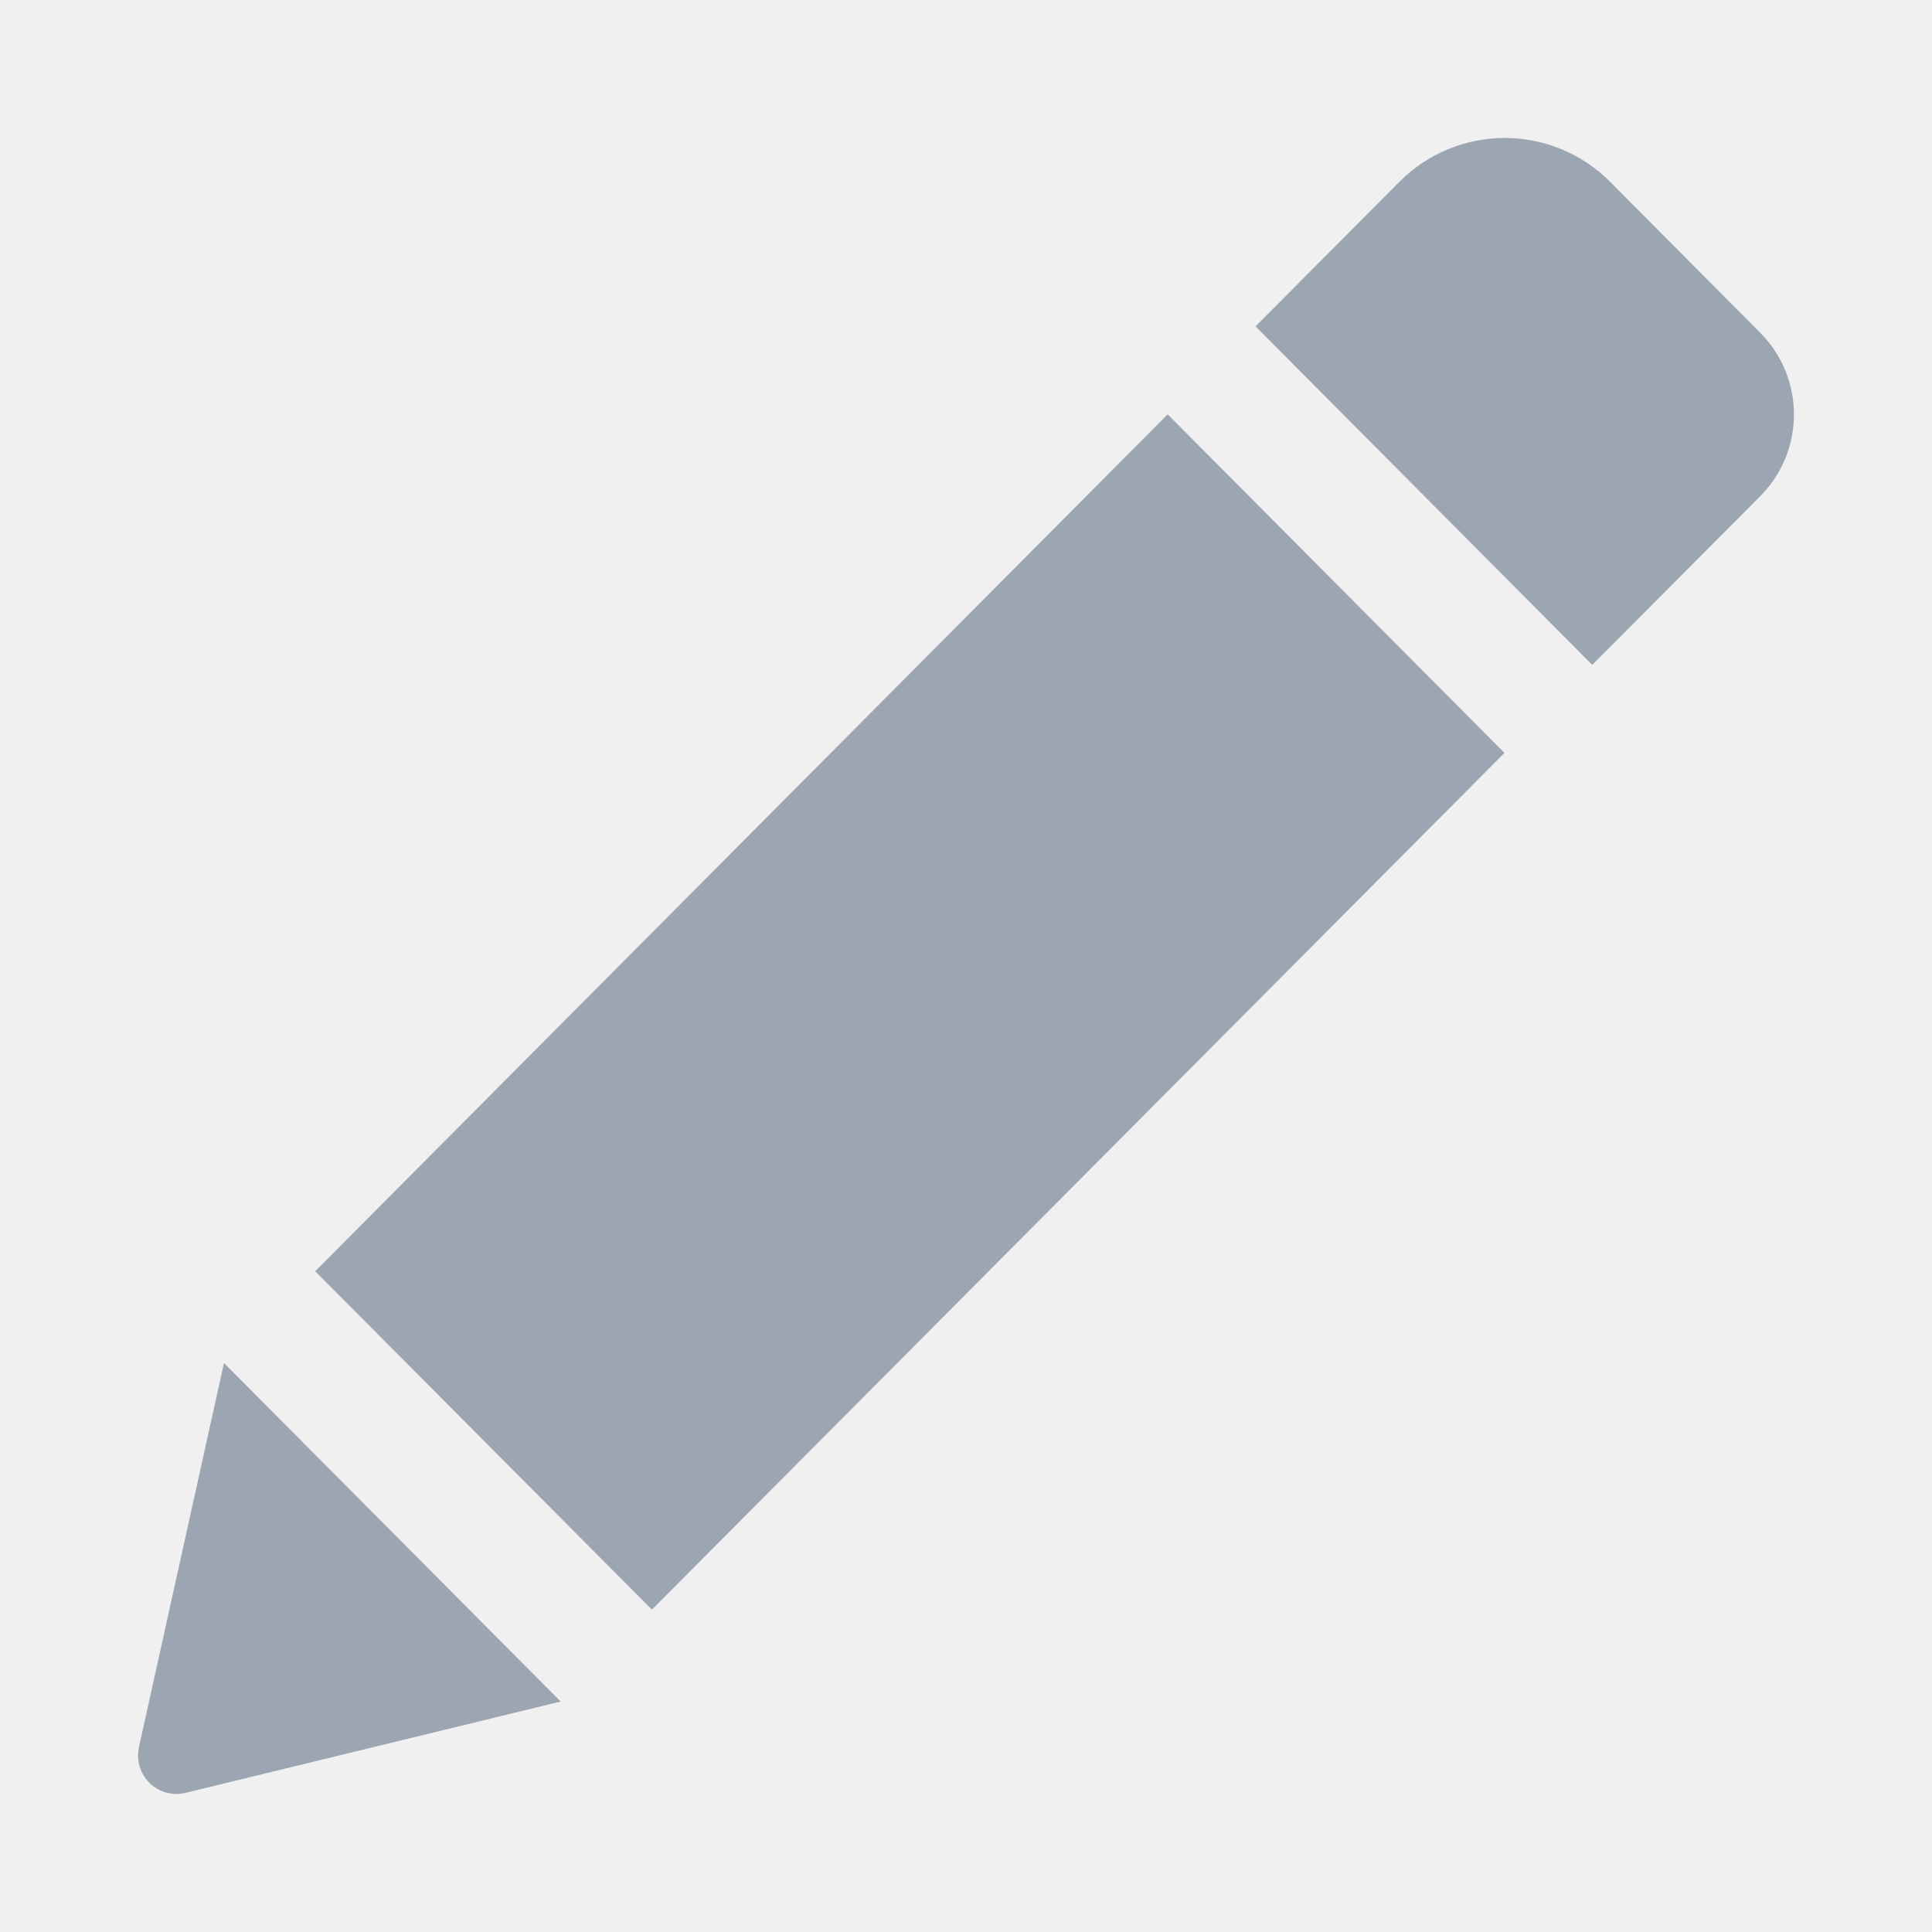
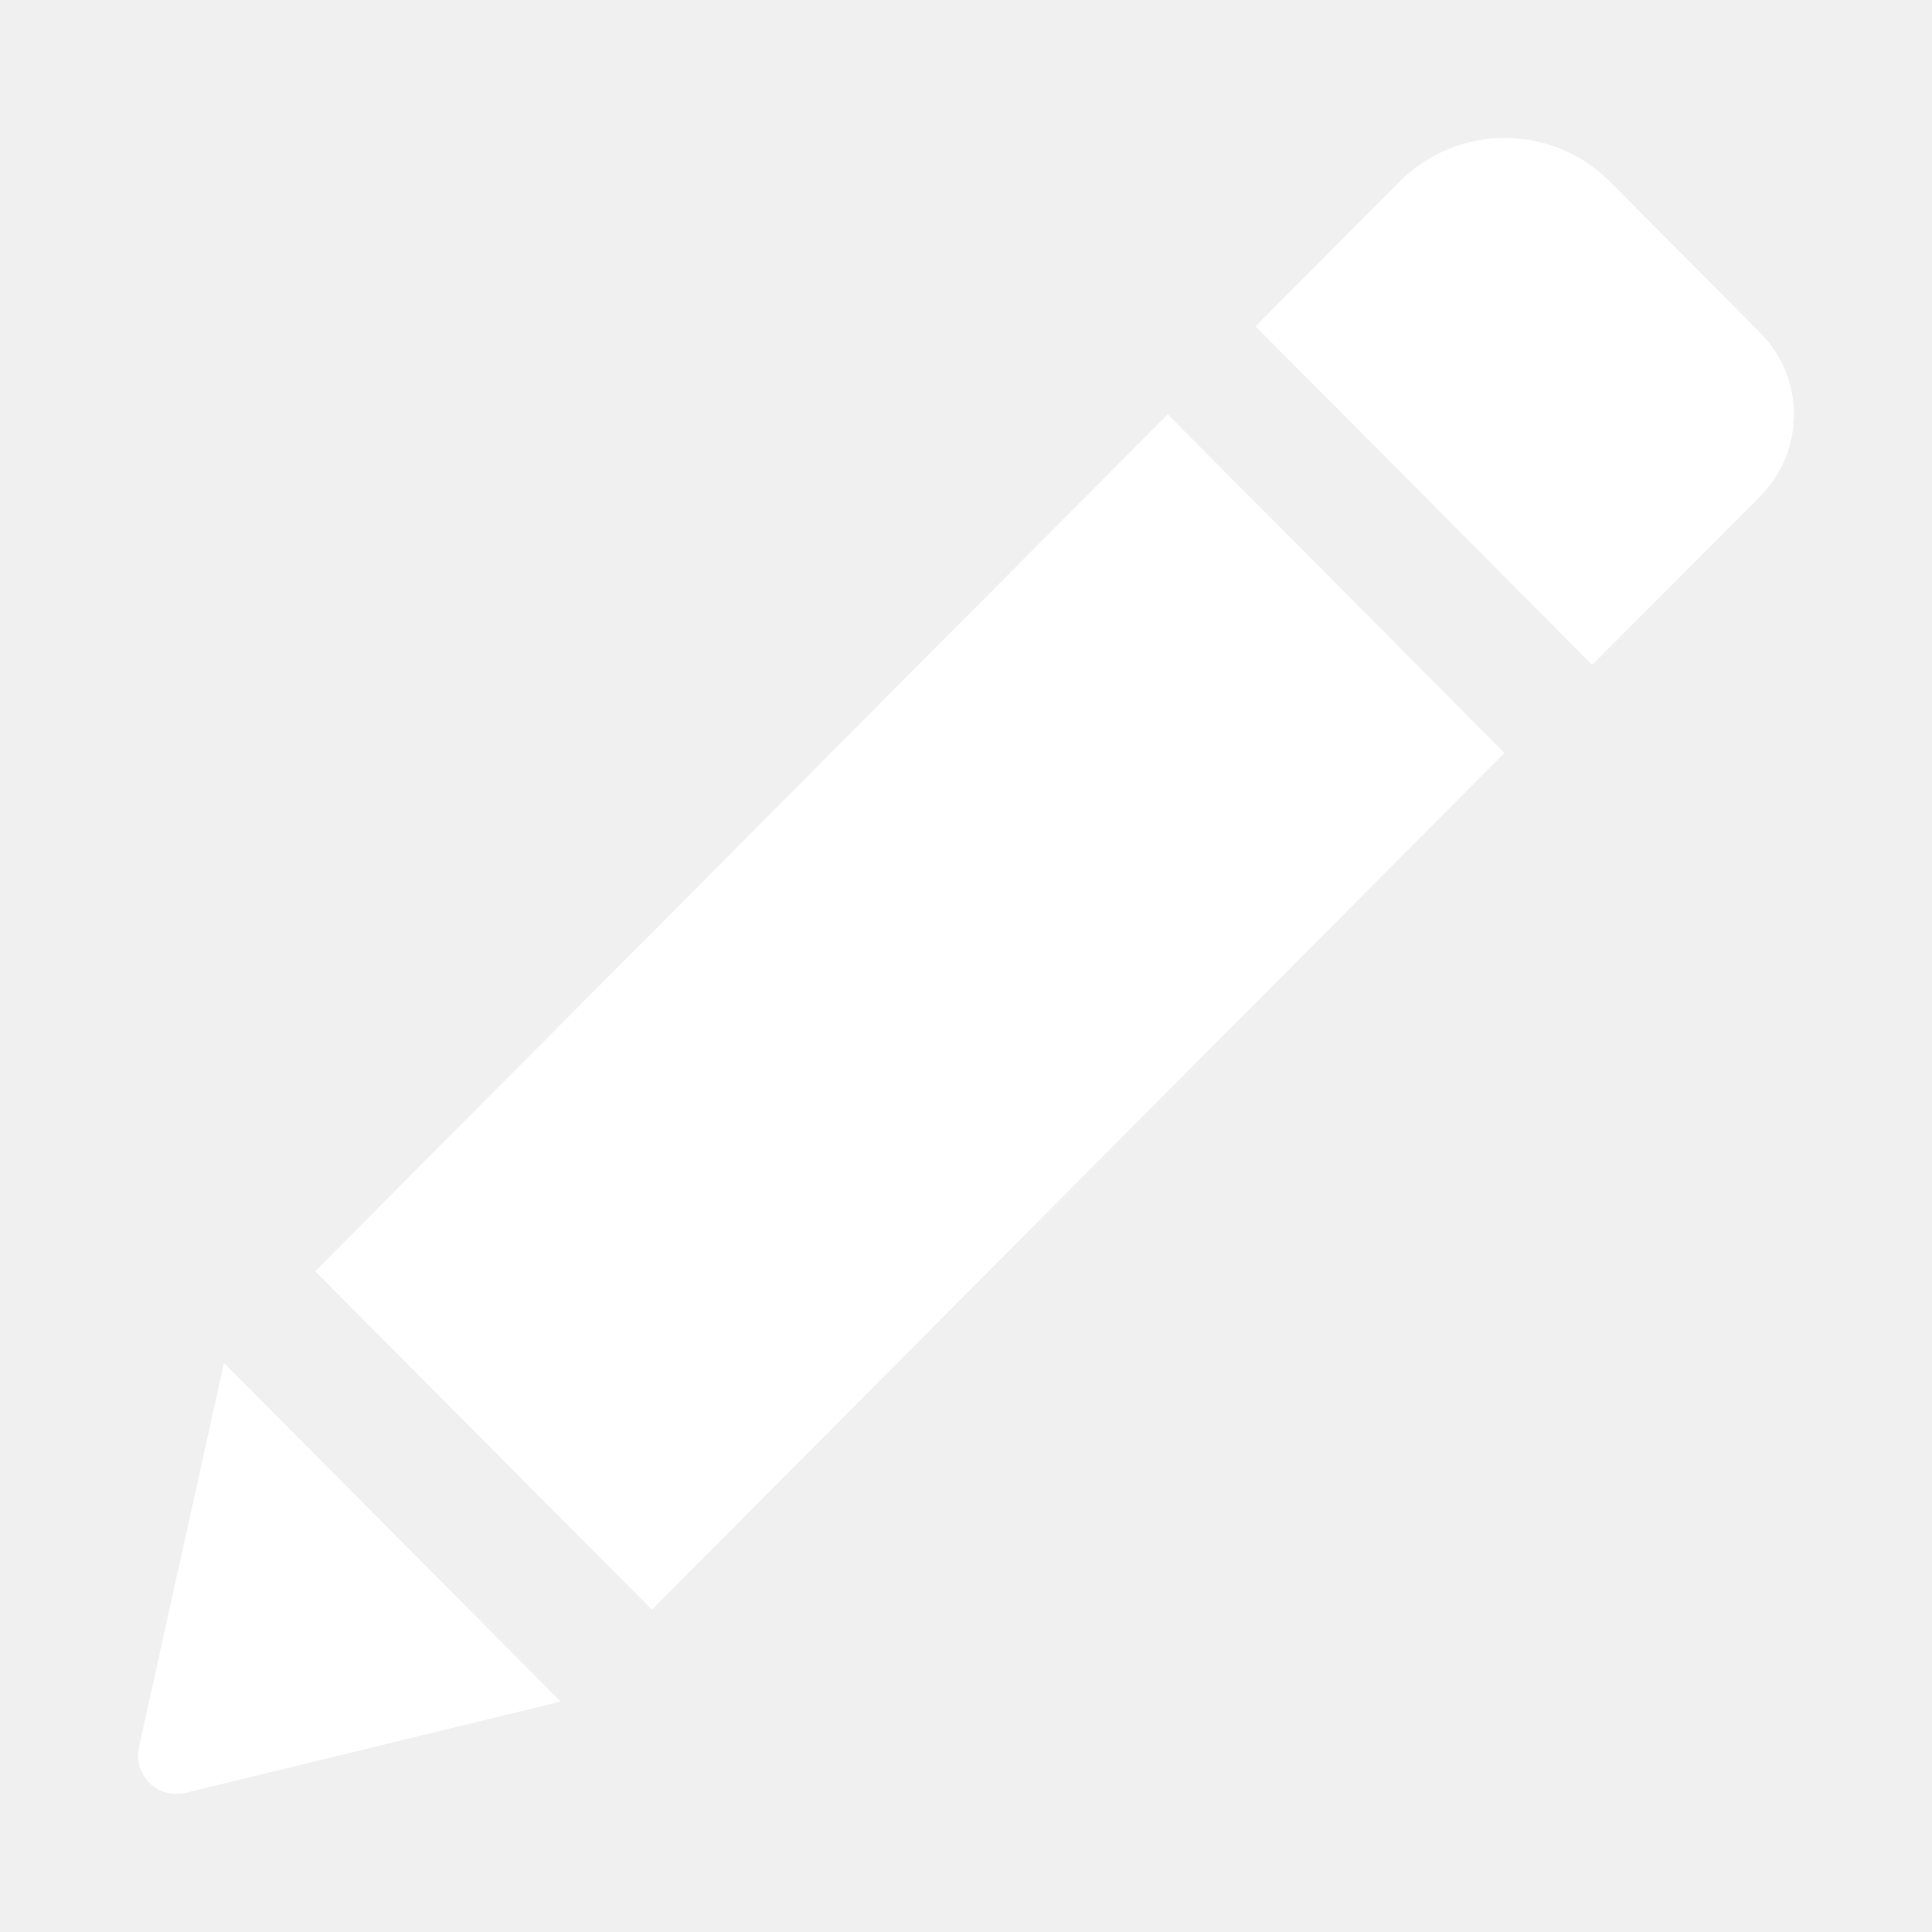
<svg xmlns="http://www.w3.org/2000/svg" width="14" height="14" viewBox="0 0 14 14">
  <g fill="none" fill-rule="nonzero">
    <path fill="#D8D8D8" fill-opacity="0" d="M0 0h14v14H0z" />
-     <path fill="#9BA6B2" d="M8.462 3.003l2.44 2.453-6.178 6.208-2.44-2.452 6.178-6.21zm4.293-.592l-1.088-1.094a1.076 1.076 0 0 0-1.526 0L9.098 2.365l2.44 2.453 1.217-1.222a.84.84 0 0 0 0-1.185zM1.007 12.661a.278.278 0 0 0 .336.331l2.72-.662-2.44-2.453-.616 2.783z" />
+     <path fill="#fff" d="M8.462 3.003l2.44 2.453-6.178 6.208-2.44-2.452 6.178-6.21zm4.293-.592l-1.088-1.094a1.076 1.076 0 0 0-1.526 0L9.098 2.365l2.44 2.453 1.217-1.222a.84.84 0 0 0 0-1.185zM1.007 12.661a.278.278 0 0 0 .336.331l2.72-.662-2.44-2.453-.616 2.783z" />
  </g>
</svg>
